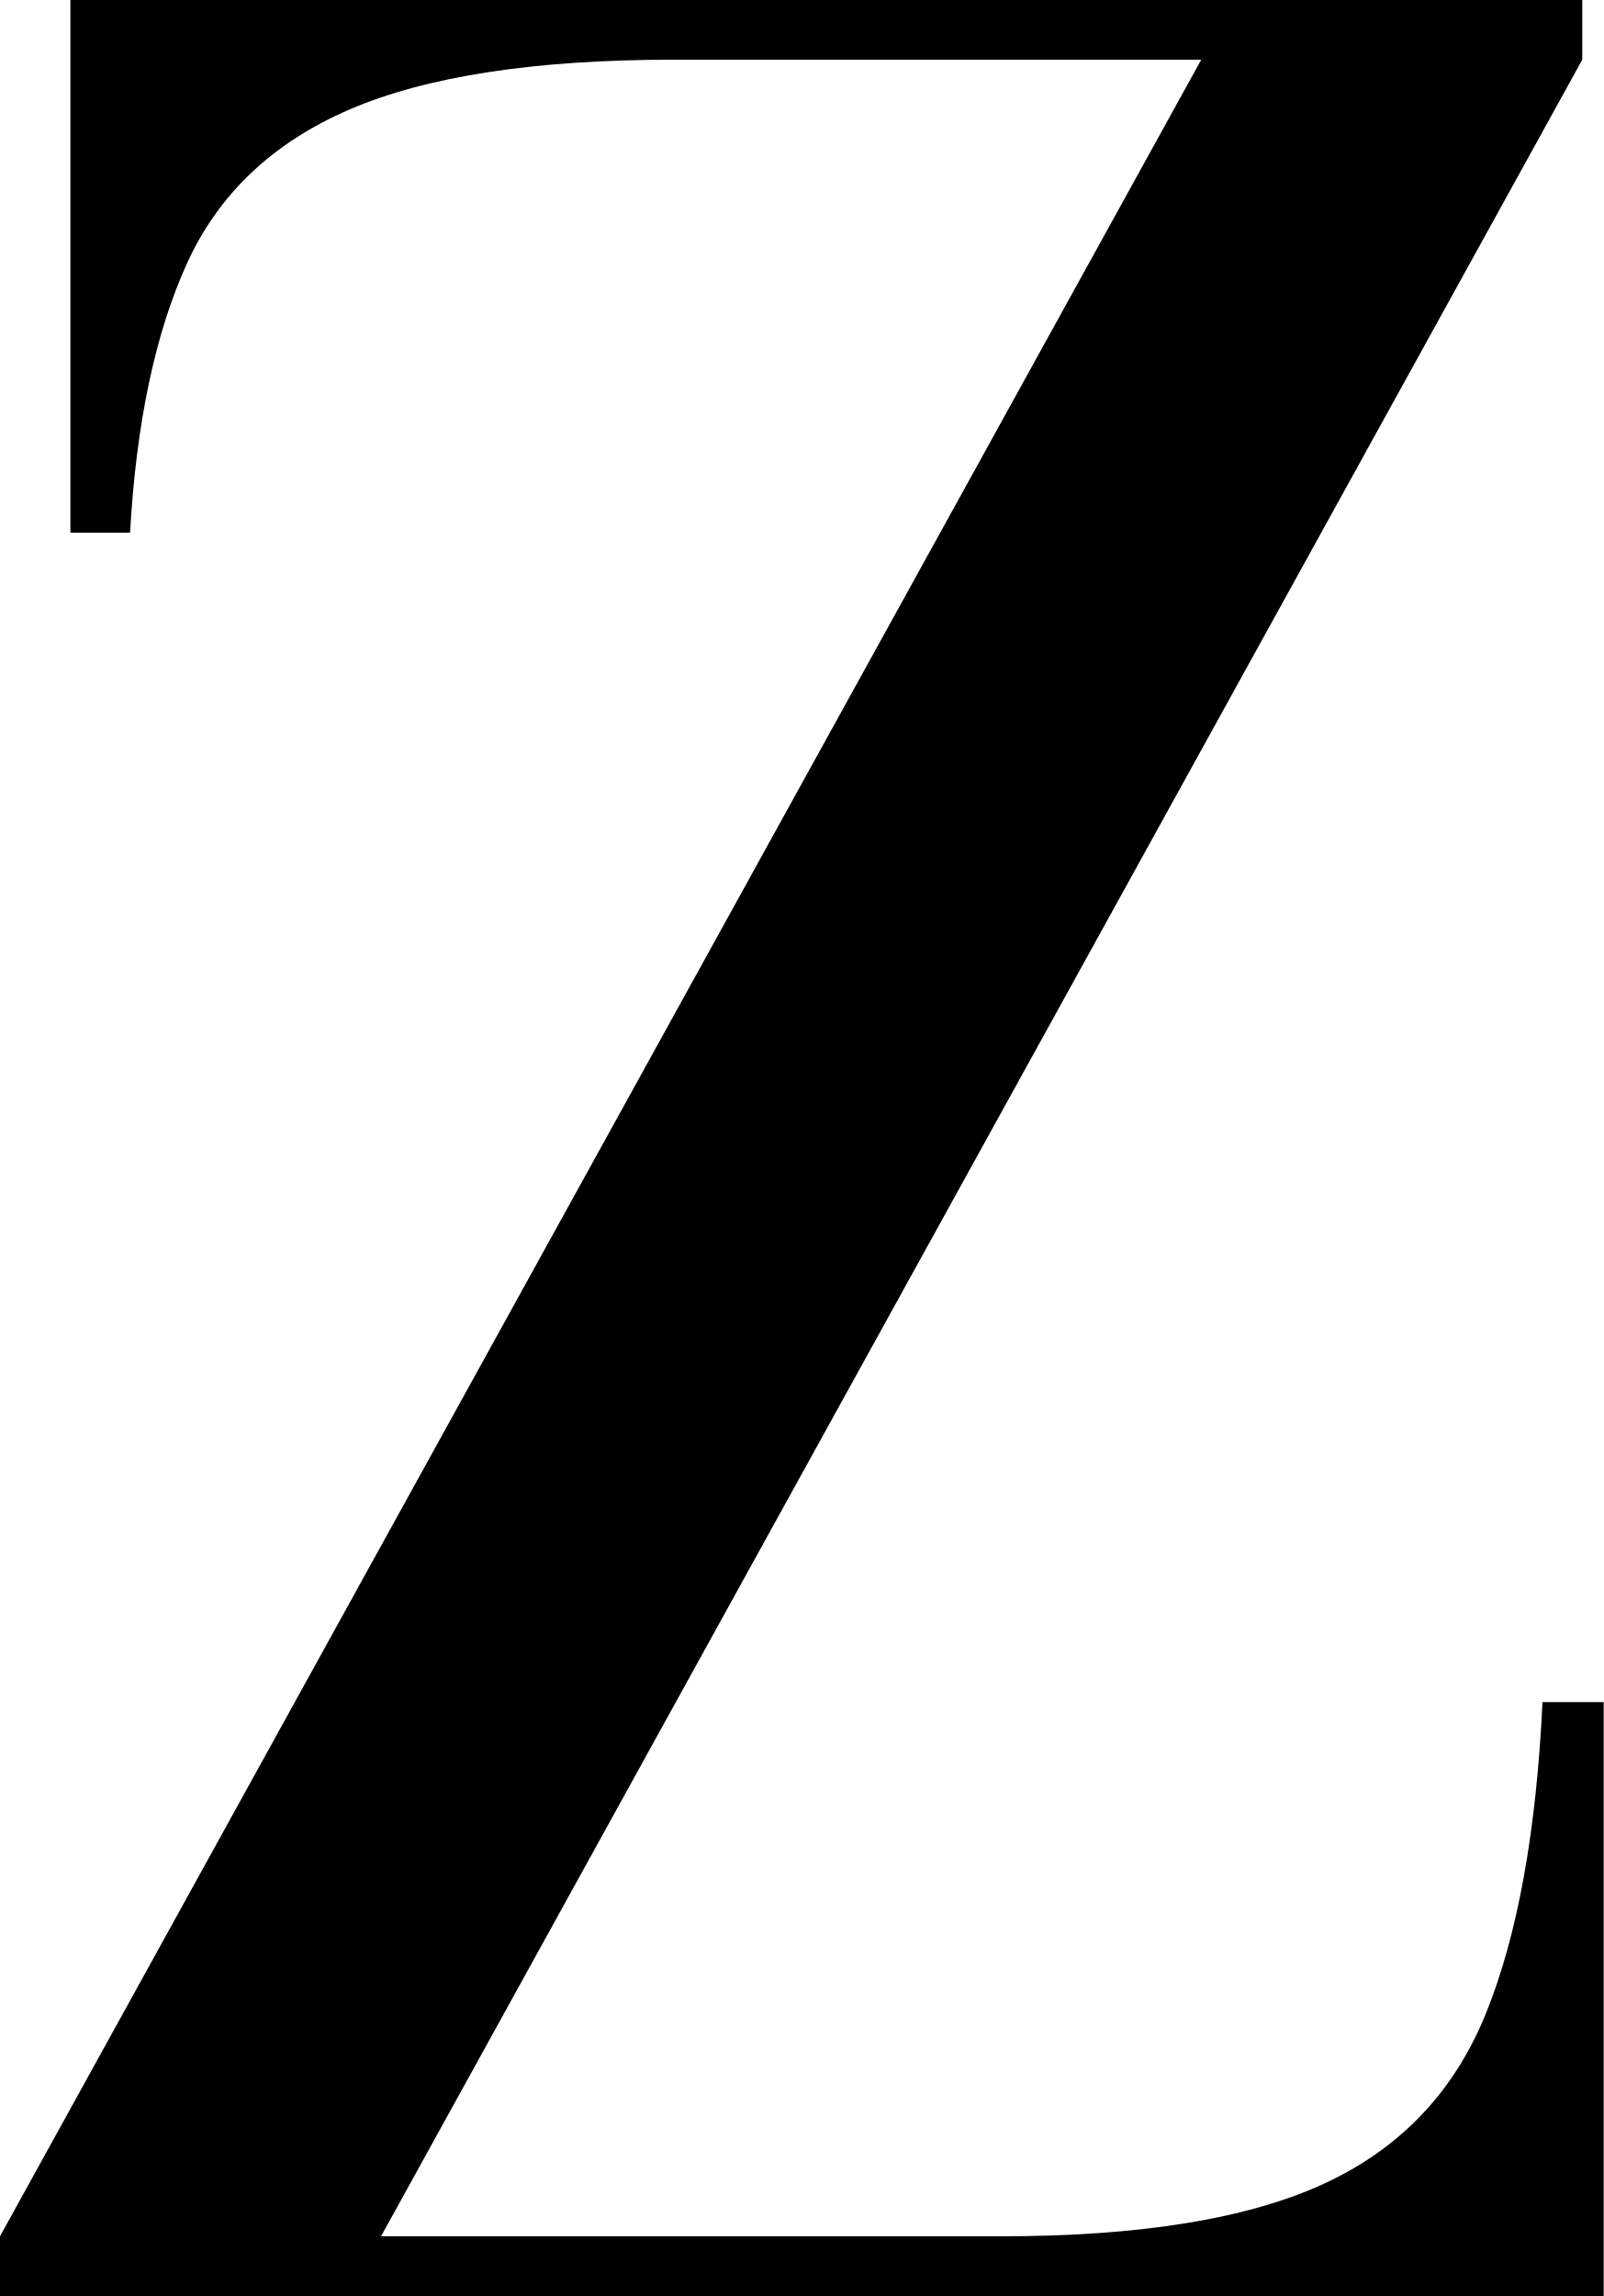
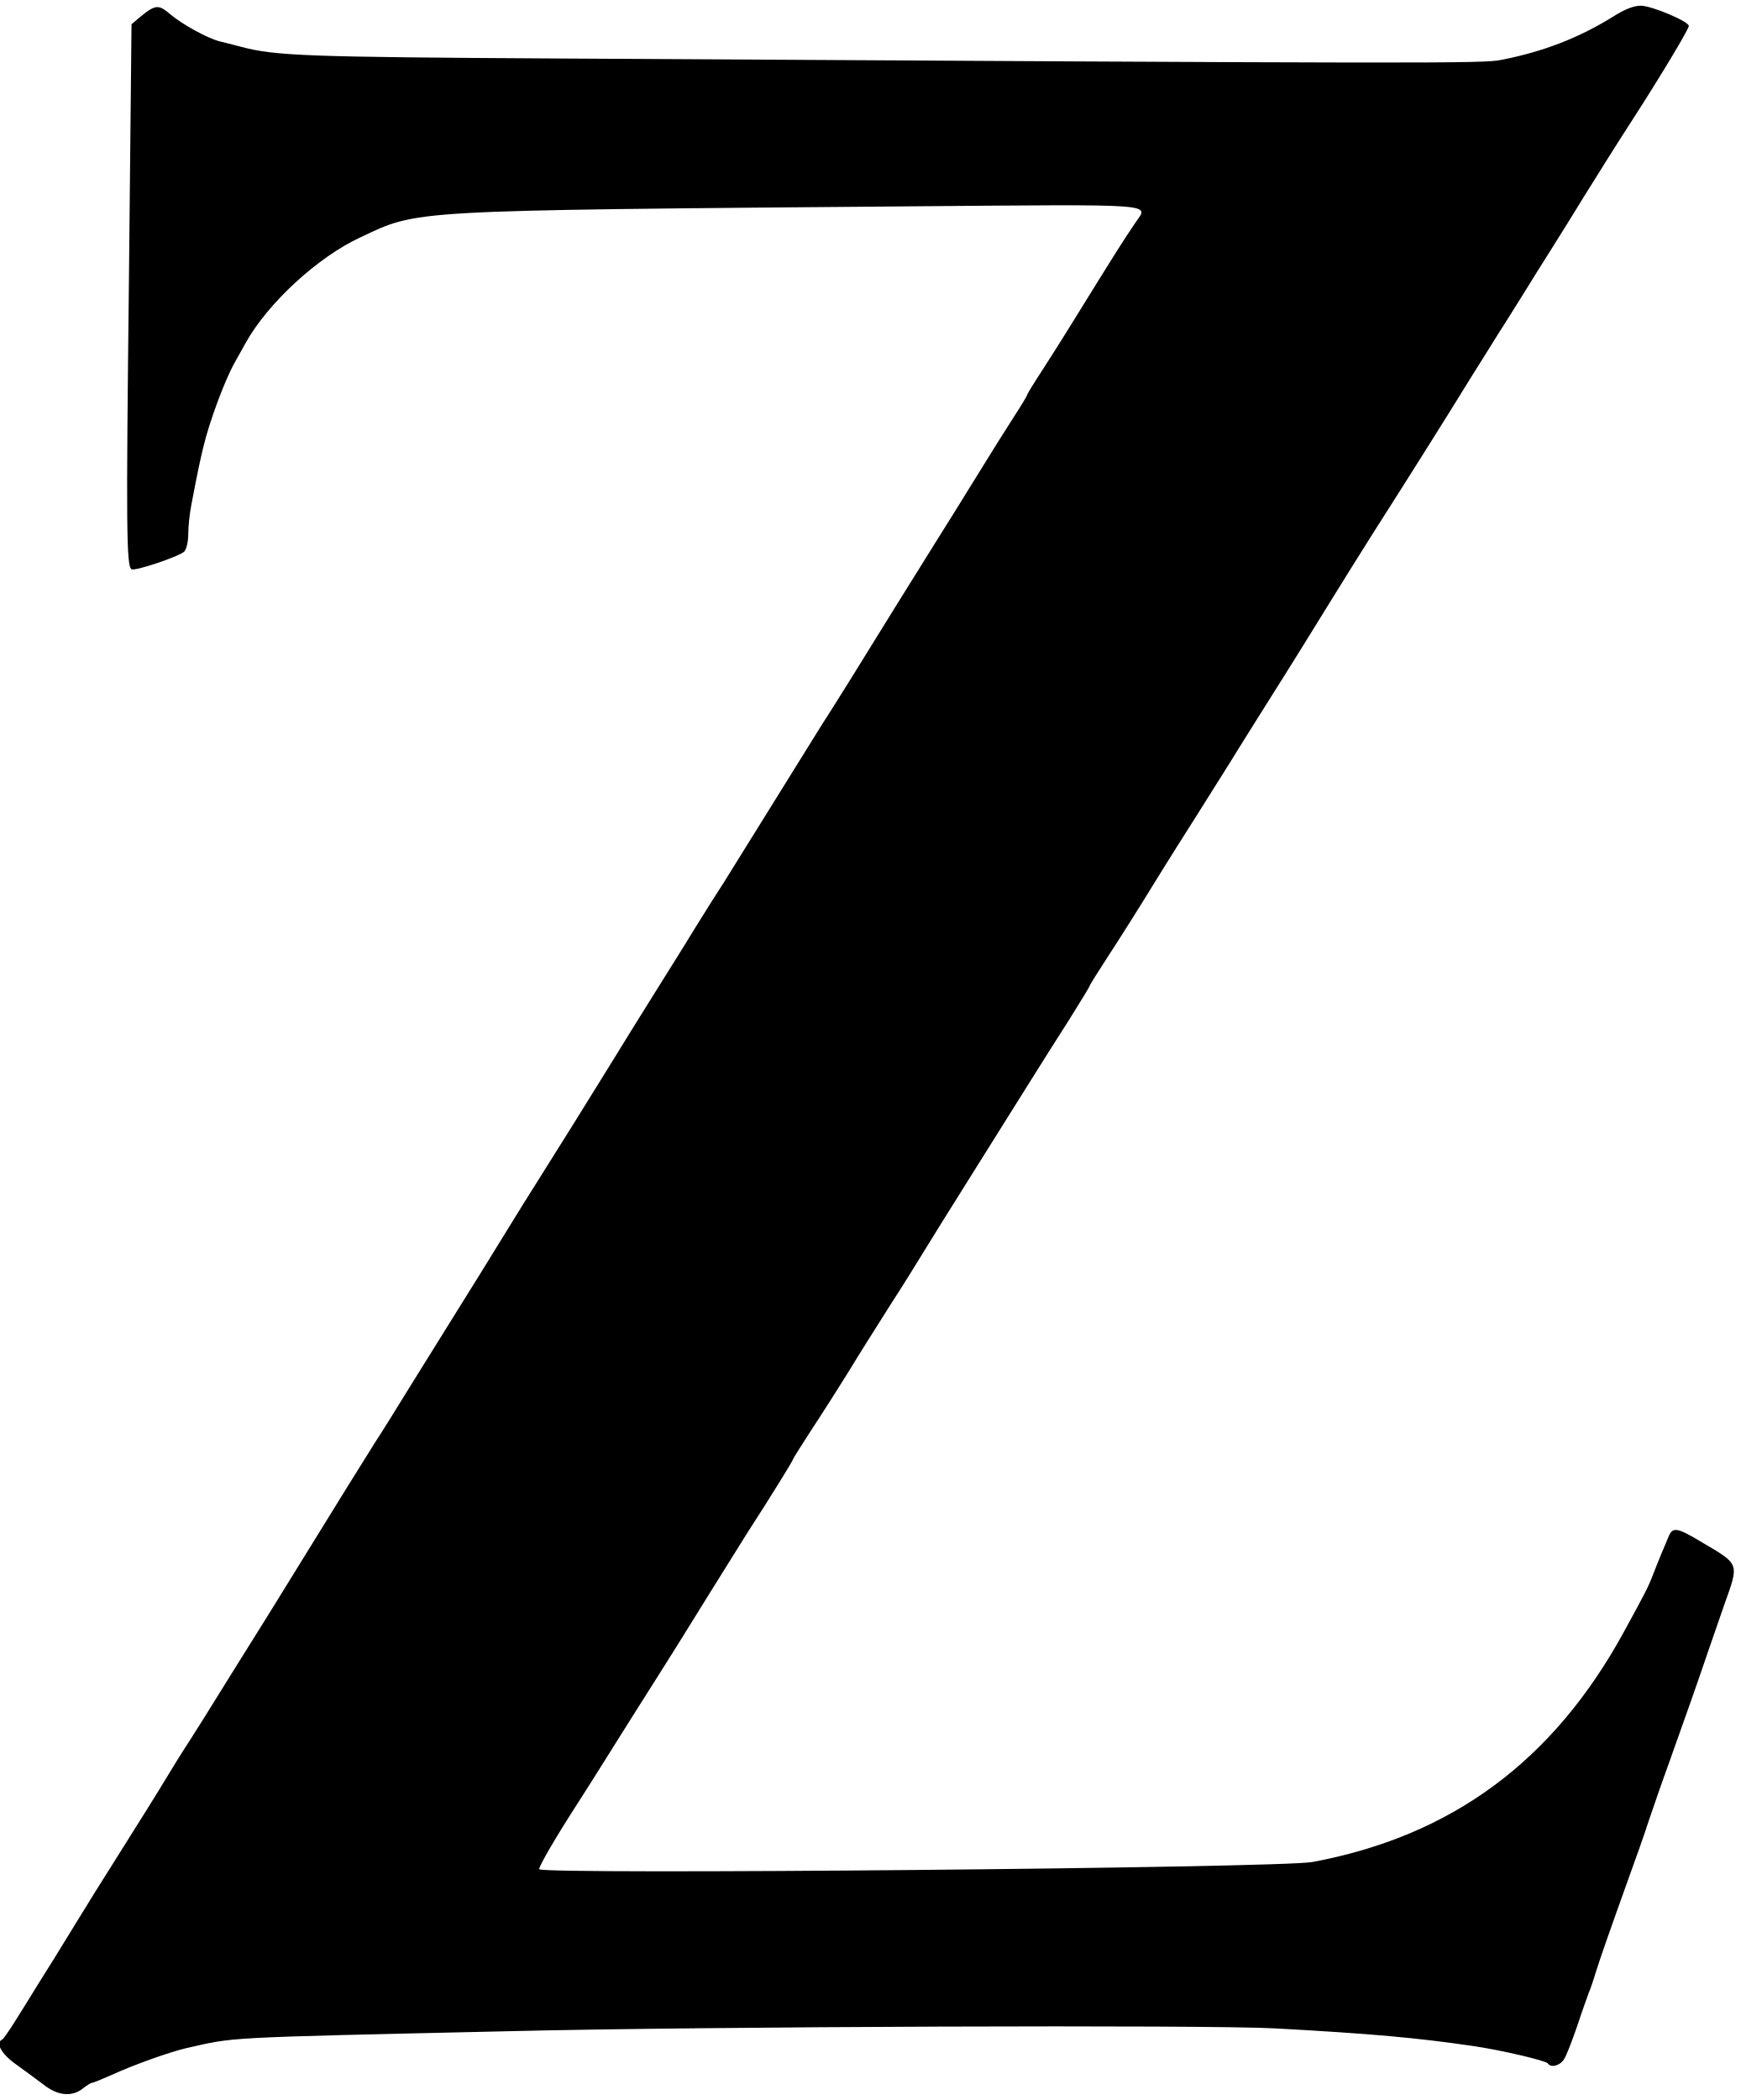
- <svg xmlns="http://www.w3.org/2000/svg" viewBox="0 0 1048 1500" fill="currentColor" role="img" aria-label="Zeñorío">
-   <path d="M0 1500V1461L785 39H440Q304 39 228.5 71.5Q153 104 122 172.5Q91 241 85 348H46V0H1034V39L249 1461H654Q791 1461 865.5 1426.5Q940 1392 971 1315.5Q1002 1239 1008 1112H1048V1500Z" />
+ <svg xmlns="http://www.w3.org/2000/svg" viewBox="0 0 610 736" fill="currentColor" role="img" aria-label="Zeñorío">
+   <path d="M15.4 730.7C13.1 729.0 8.7 725.7 5.6 723.5C0.4 719.8 -1.7 715.9 0.8 714.8C1.2 714.6 3.0 712.0 4.9 709.0C6.8 706.0 10.6 699.9 13.3 695.5C16.1 691.1 21.8 681.9 26.0 675.0C30.2 668.1 36.5 658.0 40.0 652.5C48.4 639.2 55.7 627.5 59.0 622.0C60.5 619.5 63.7 614.3 66.2 610.5C68.7 606.6 72.6 600.4 75.0 596.5C79.3 589.5 84.8 580.8 93.9 566.2C96.5 562.0 102.4 552.4 107.0 545.0C118.0 527.1 127.6 511.7 131.5 505.5C133.3 502.8 138.8 494.0 143.7 486.0C148.7 478.0 156.2 465.9 160.5 459.0C164.8 452.1 171.8 440.9 176.0 434.0C180.2 427.1 186.5 417.0 190.0 411.5C197.4 399.8 203.4 390.1 214.0 373.0C218.2 366.1 225.2 354.9 229.5 348.0C233.8 341.1 240.3 330.8 243.8 325.0C247.4 319.2 251.8 312.2 253.6 309.5C255.3 306.8 263.2 294.1 271.0 281.5C278.8 268.9 286.7 256.2 288.4 253.5C290.2 250.8 294.7 243.6 298.5 237.5C312.3 215.2 315.2 210.5 328.0 190.0C330.6 185.9 336.9 175.8 342.0 167.5C347.1 159.2 353.2 149.5 355.6 145.8C358.0 142.1 360.0 138.8 360.0 138.5C360.0 138.2 362.4 134.3 365.4 129.7C368.3 125.2 372.5 118.6 374.7 115.0C393.4 84.8 393.0 85.5 398.1 77.9C402.6 71.3 407.3 71.6 320.7 72.3C141.0 73.8 147.0 73.5 126.3 83.2C111.4 90.1 93.9 106.2 86.1 120.2C84.9 122.3 83.2 125.5 82.2 127.2C78.7 133.5 73.3 148.0 71.2 157.0C70.2 161.2 69.6 163.7 67.1 176.8C66.5 179.8 66.0 184.3 66.0 187.0C66.0 189.8 65.4 192.4 64.6 193.3C62.9 195.0 47.2 200.3 46.1 199.5C44.3 198.5 44.2 184.6 45.2 98.0L46.1 8.5L48.7 6.3C54.5 1.5 55.5 1.4 59.8 5.1C64.0 8.6 72.7 13.4 77.0 14.5C78.4 14.8 81.8 15.7 84.5 16.4C96.5 19.6 107.6 20.0 195.5 20.5C503.0 22.3 519.9 22.3 526.2 21.0C541.1 18.1 553.6 13.2 565.5 5.8C569.6 3.2 572.7 2.0 575.2 2.0C578.9 2.0 592.0 7.5 592.0 9.1C592.0 10.2 582.3 26.4 572.3 41.9C565.4 52.6 562.3 57.6 555.5 68.5C551.8 74.5 546.5 83.1 543.7 87.5C540.9 91.9 536.4 99.1 533.7 103.5C530.9 107.9 527.3 113.8 525.5 116.5C523.8 119.2 519.3 126.5 515.5 132.5C507.2 146.0 495.0 165.4 481.1 187.2C477.9 192.3 470.6 203.9 465.0 213.0C459.4 222.1 452.7 232.9 450.1 237.0C444.2 246.4 436.6 258.4 431.0 267.5C428.6 271.4 423.6 279.2 420.0 285.0C416.3 290.8 409.1 302.2 404.0 310.5C398.9 318.8 391.9 329.9 388.4 335.2C384.9 340.6 382.0 345.2 382.0 345.5C382.0 345.7 378.8 351.0 374.9 357.2C370.9 363.4 365.6 371.9 363.0 376.0C360.4 380.1 351.0 395.2 342.0 409.5C333.0 423.8 324.5 437.5 323.0 440.0C321.5 442.5 316.6 450.4 312.0 457.5C307.5 464.6 300.8 475.2 297.3 481.0C293.7 486.8 287.9 495.9 284.4 501.2C280.9 506.6 278.0 511.2 278.0 511.4C278.0 511.9 270.2 524.5 261.8 537.5C259.4 541.4 253.6 550.6 249.0 558.0C241.1 570.8 236.2 578.7 223.0 599.5C219.9 604.5 214.9 612.3 212.0 617.0C209.1 621.7 204.8 628.4 202.5 632.0C194.7 644.1 189.0 653.9 189.0 655.1C189.0 657.1 448.5 654.7 460.0 652.6C508.9 643.5 544.5 617.2 569.2 572.0C576.6 558.5 577.7 556.4 579.4 552.0C580.4 549.5 581.7 546.1 582.4 544.5C583.1 542.9 584.2 540.3 584.8 538.8C586.3 535.0 587.7 535.2 596.7 540.6C609.9 548.4 609.7 547.7 604.4 562.5C602.5 568.0 599.6 576.3 598.0 581.0C595.0 589.9 591.8 598.9 585.0 618.0C582.7 624.3 579.6 633.3 578.0 638.0C576.5 642.7 573.3 651.7 571.0 658.0C563.8 678.1 560.9 686.4 559.3 691.5C558.5 694.2 557.4 697.4 556.9 698.5C556.5 699.6 554.6 704.8 552.9 710.0C551.1 715.2 549.1 720.5 548.2 721.8C546.8 724.0 543.6 724.8 542.6 723.2C542.0 722.2 526.1 718.5 516.5 717.1C496.6 714.2 481.5 712.8 447.0 710.9C423.7 709.6 247.1 710.2 178.0 711.9C75.8 714.2 82.8 713.9 65.0 717.9C59.4 719.2 46.3 723.9 39.4 727.1C35.8 728.7 32.6 730.0 32.2 730.0C31.8 730.0 30.4 730.9 29.0 732.0C25.2 735.0 20.2 734.5 15.4 730.7Z" />
</svg>
